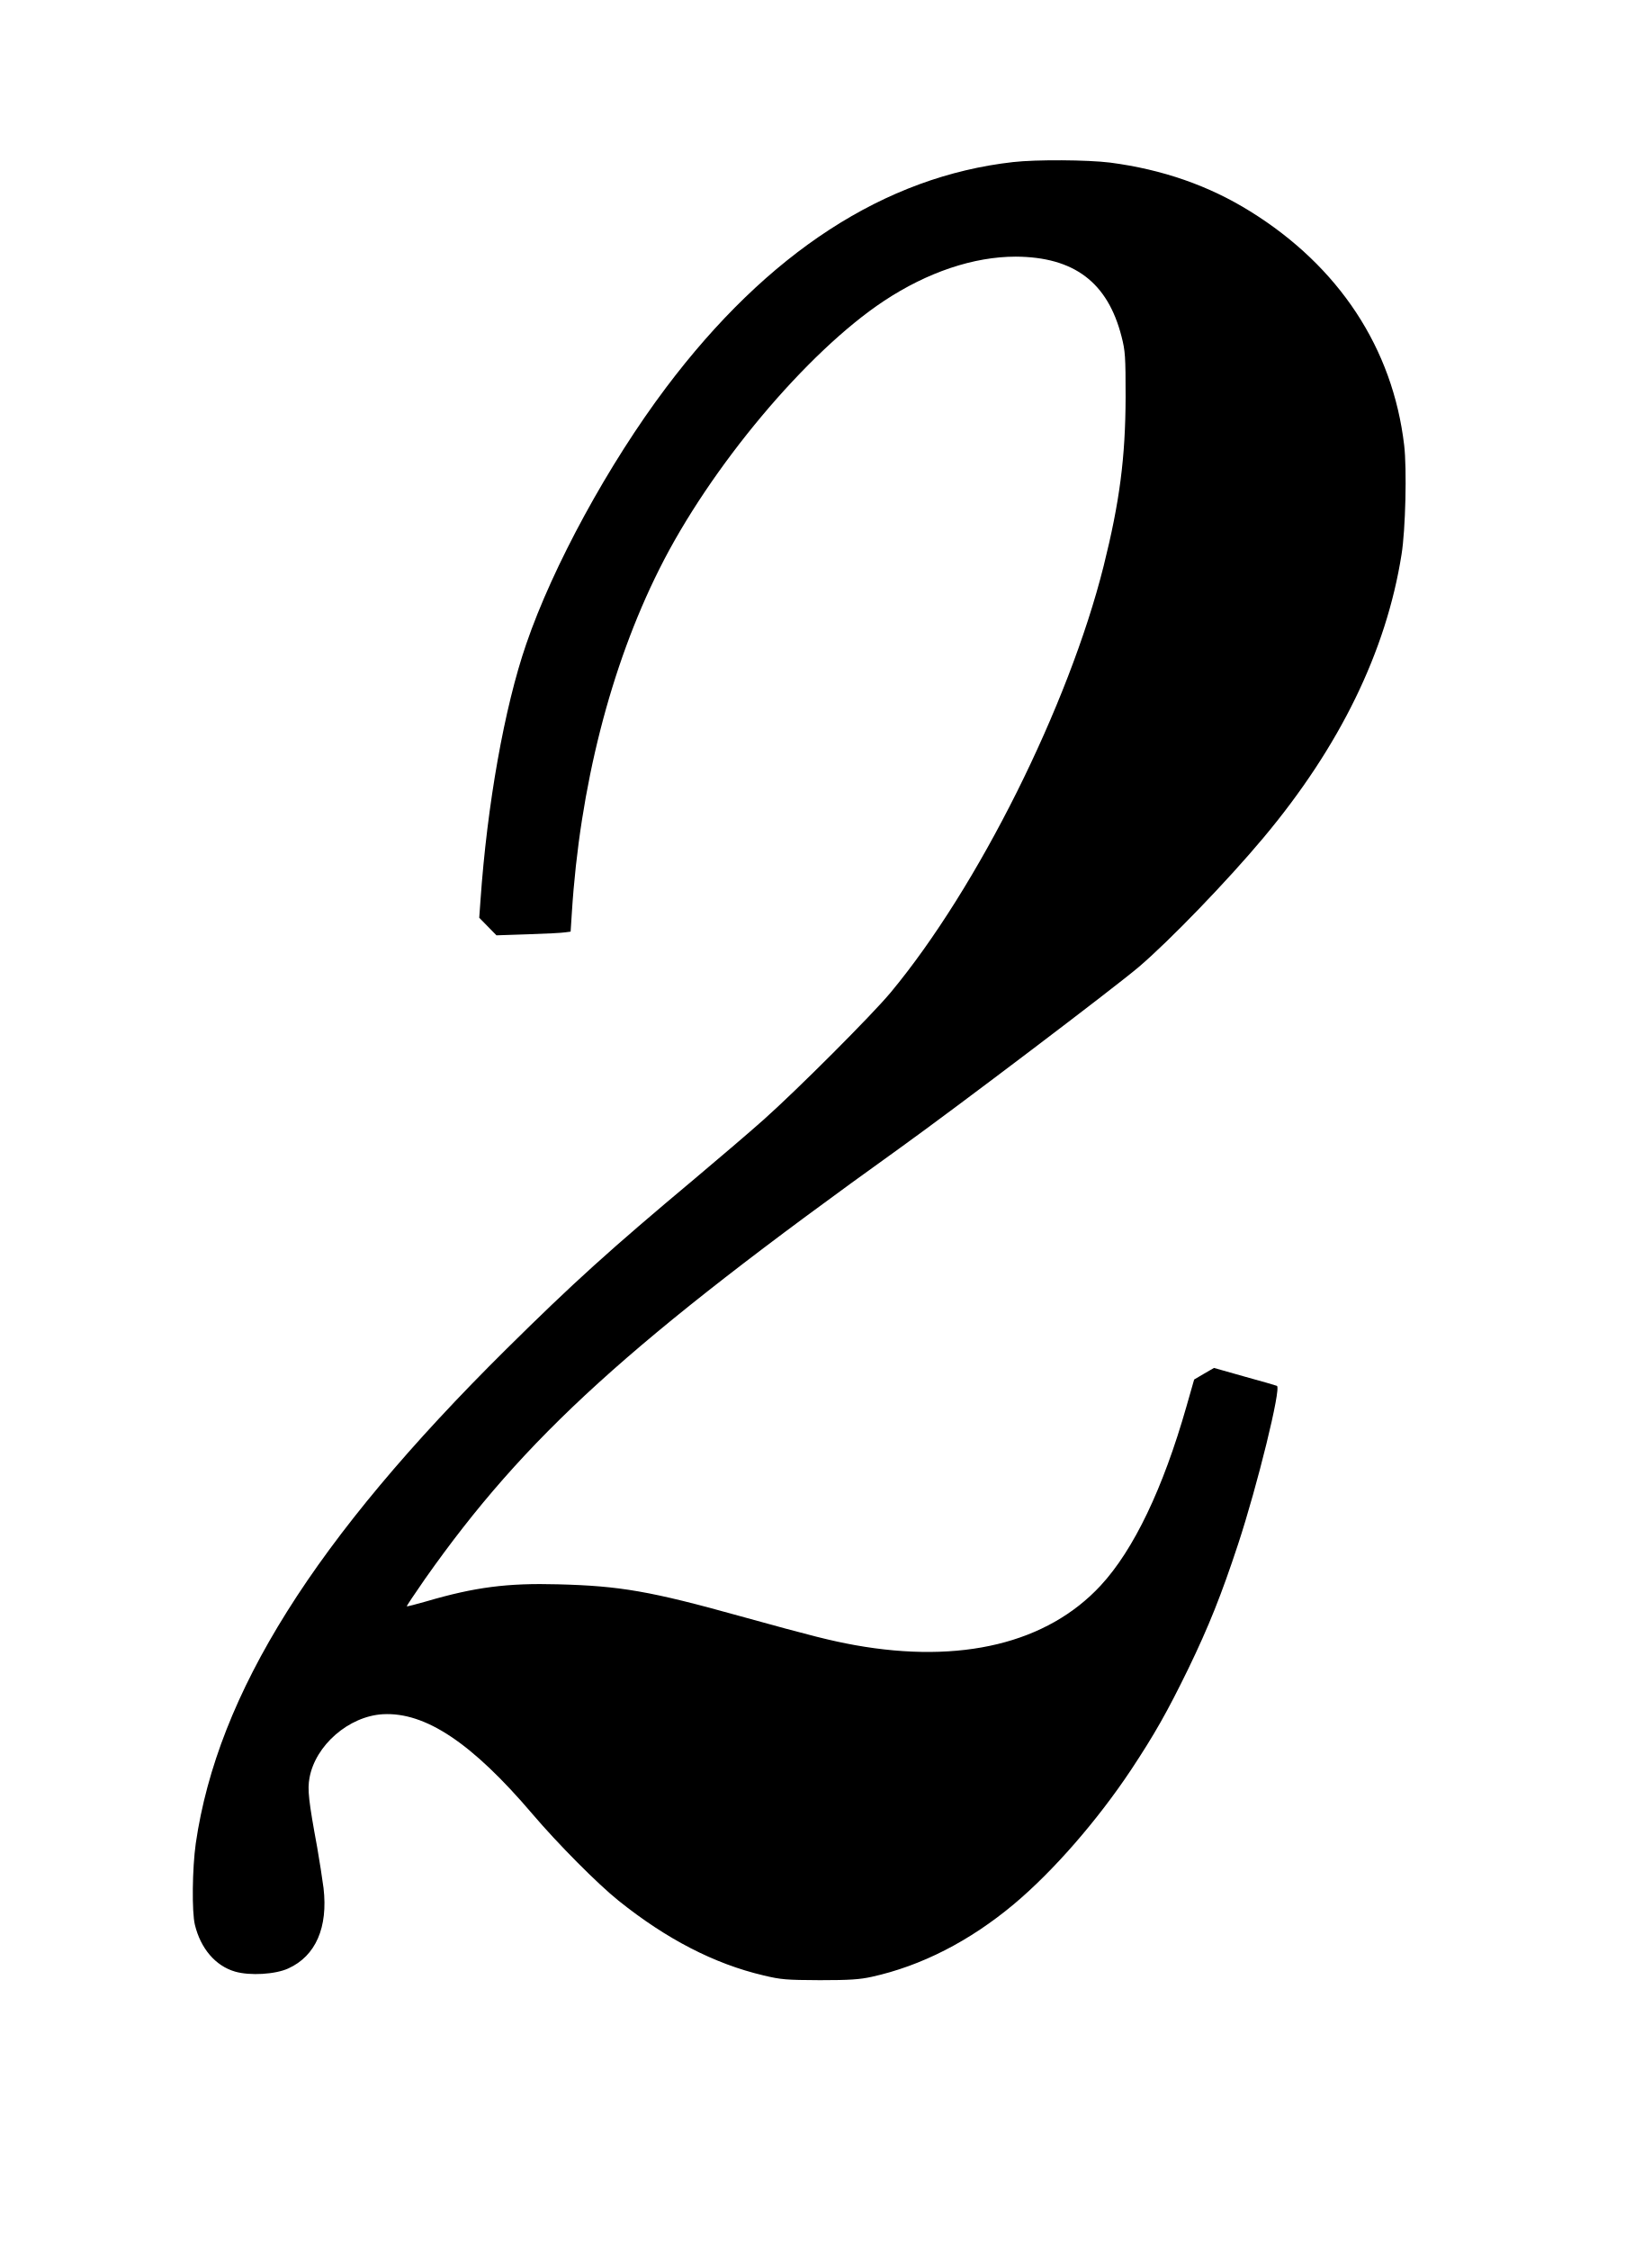
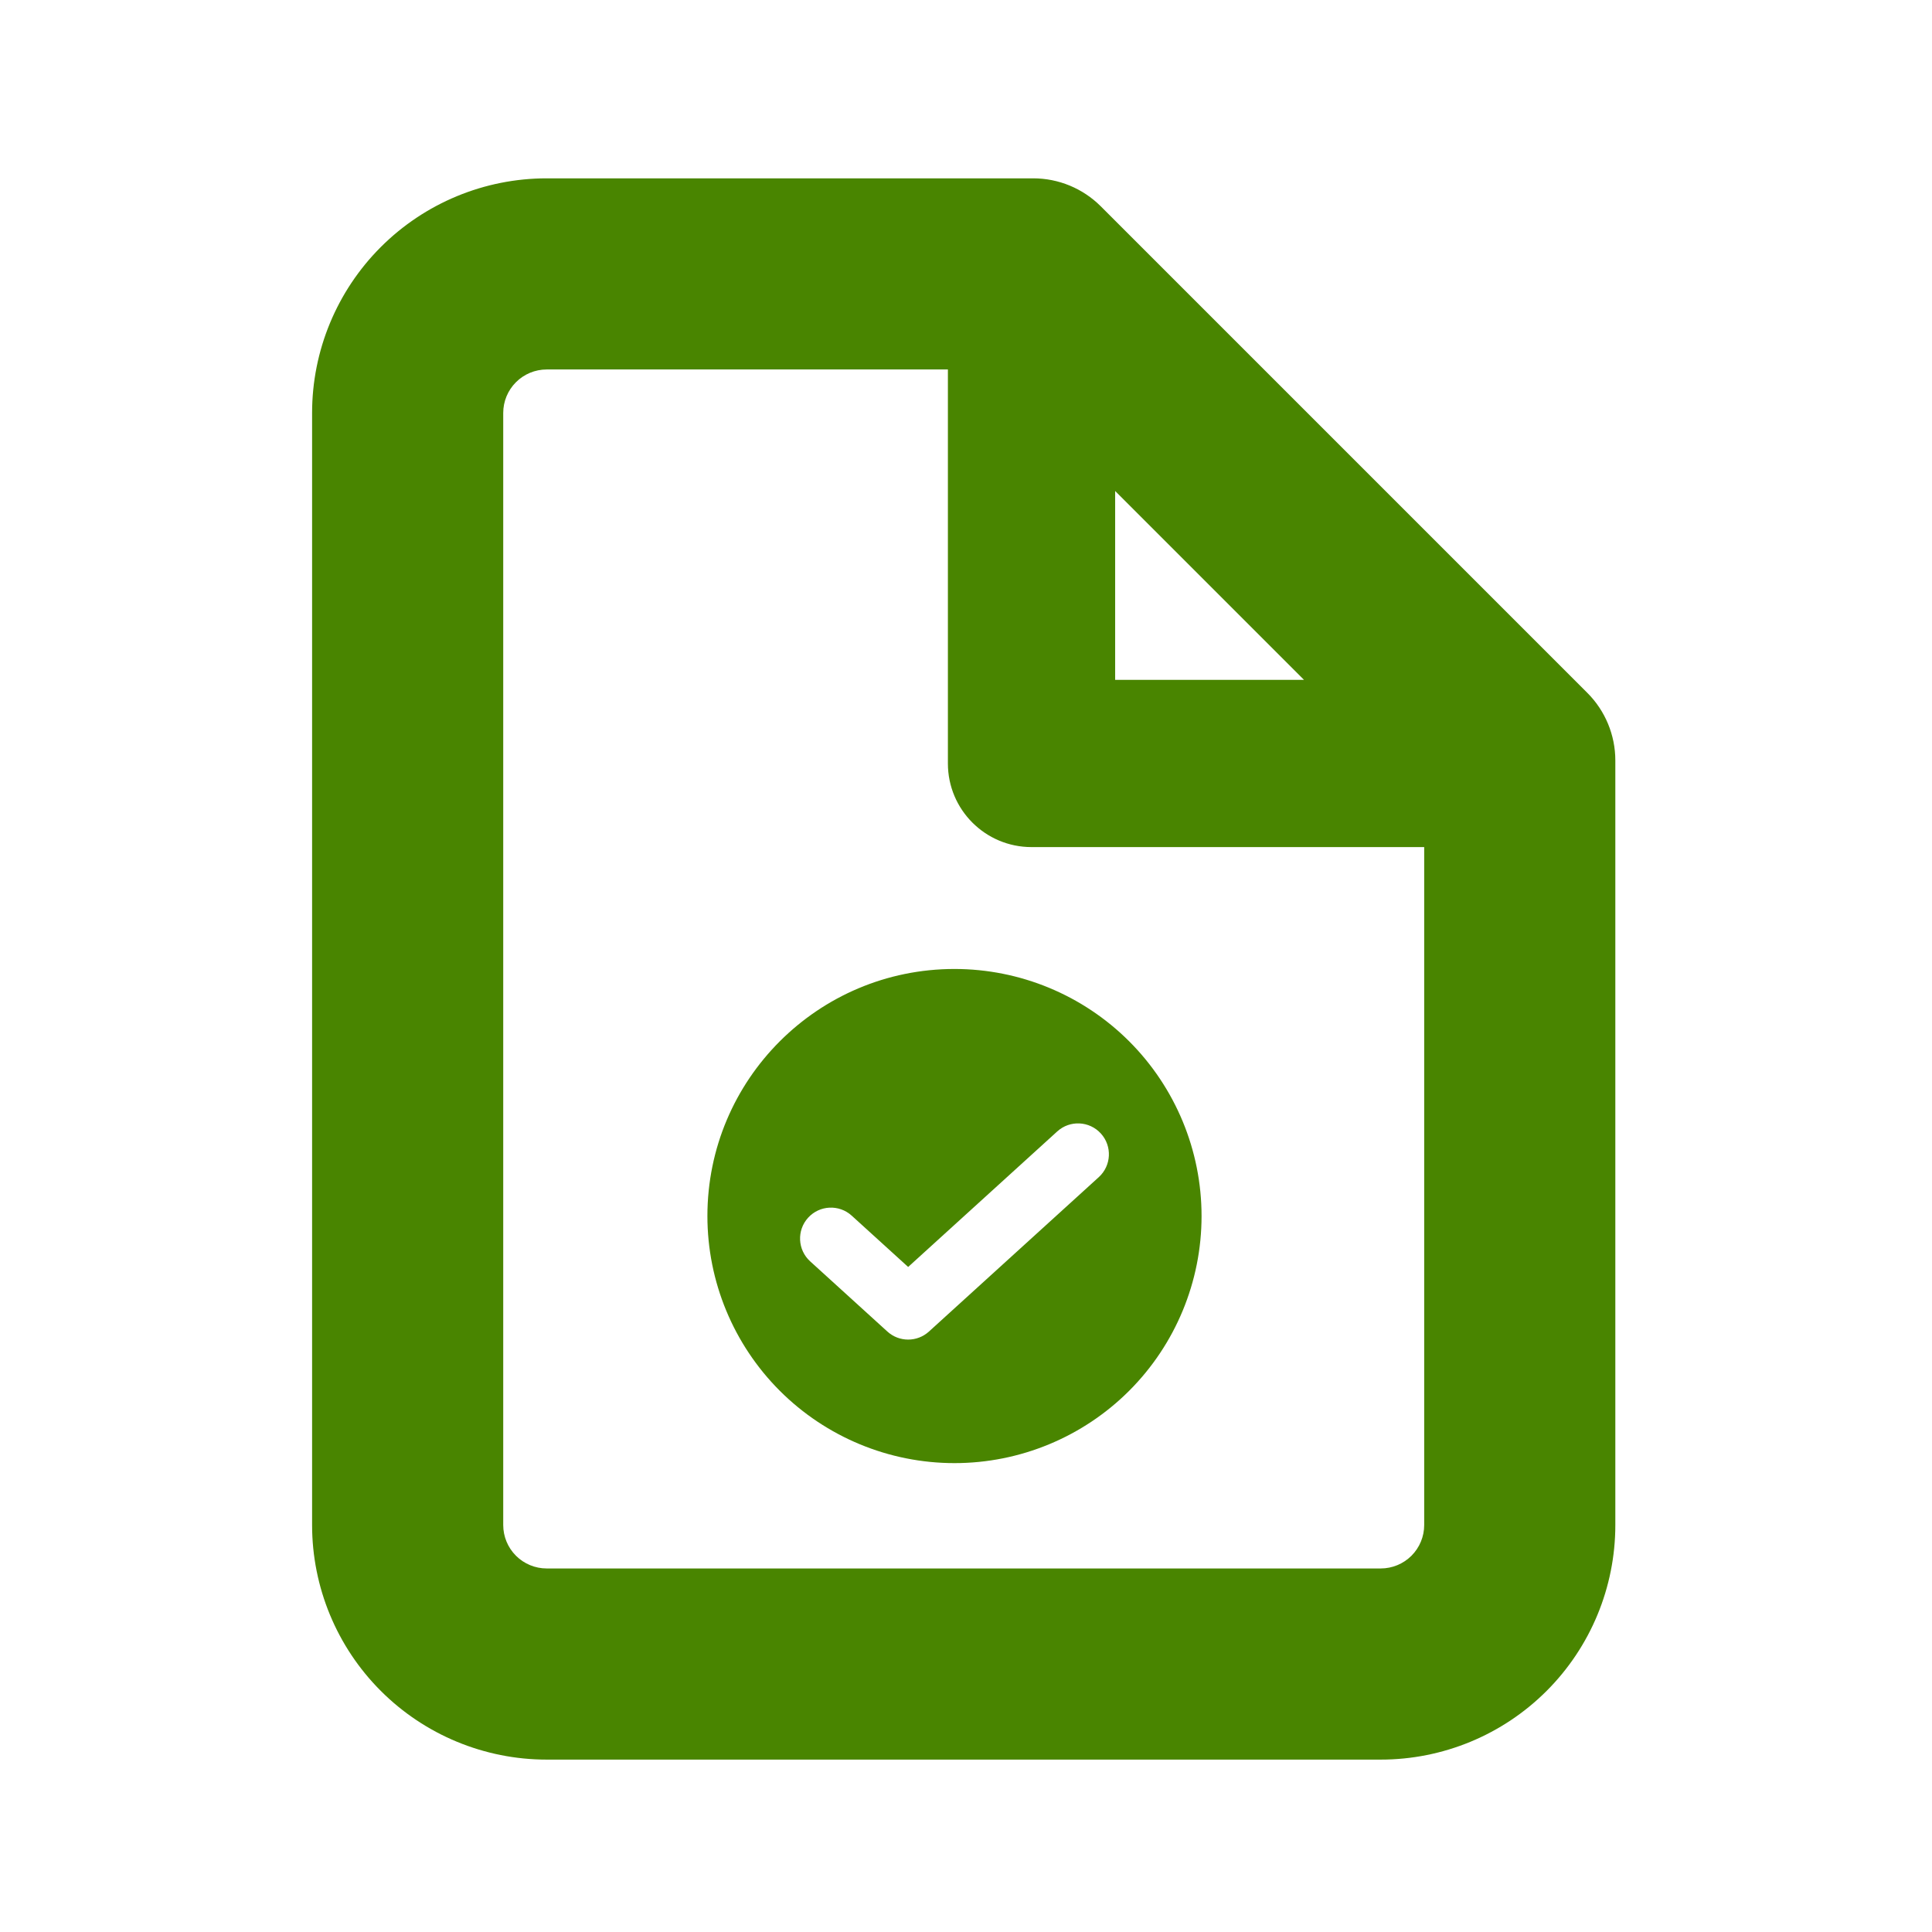
- <svg xmlns="http://www.w3.org/2000/svg" version="1.0" width="940pt" height="1280pt" viewBox="0 0 940 1280" preserveAspectRatio="xMidYMid meet">
-   <g transform="translate(0,1280) scale(0.1,-0.1)" fill="#000000" stroke="none">
-     <path d="M5765 11878 c-730 -82 -1396 -514 -1975 -1283 -326 -433 -644 -1015 -796 -1460 -124 -360 -222 -913 -260 -1458 l-7 -98 49 -50 49 -50 180 6 c99 3 194 8 211 11 l31 4 7 108 c45 713 220 1401 498 1955 288 577 840 1235 1278 1525 248 164 511 252 750 252 332 -2 523 -146 602 -455 21 -82 23 -112 23 -345 -1 -343 -34 -596 -125 -960 -199 -794 -715 -1828 -1211 -2425 -108 -130 -533 -555 -724 -725 -82 -73 -258 -223 -390 -334 -485 -406 -693 -594 -1073 -970 -1093 -1082 -1644 -1959 -1768 -2813 -20 -141 -23 -390 -5 -463 33 -136 118 -234 228 -266 85 -25 231 -16 304 18 156 71 226 234 200 457 -7 53 -23 157 -36 231 -49 265 -56 330 -44 395 33 186 224 352 418 363 242 13 507 -164 851 -568 144 -169 369 -396 490 -493 272 -218 544 -359 825 -425 100 -24 129 -26 320 -27 169 0 227 4 295 19 282 62 558 203 810 414 223 187 473 474 665 762 135 204 208 333 326 575 118 244 189 422 284 710 110 334 247 891 221 901 -7 3 -90 27 -185 53 l-173 49 -57 -33 -56 -33 -44 -154 c-133 -466 -300 -815 -488 -1018 -304 -328 -794 -447 -1398 -339 -141 26 -234 49 -650 164 -513 143 -687 173 -1040 182 -287 8 -473 -16 -749 -97 -59 -17 -110 -30 -111 -28 -2 2 45 71 103 155 571 811 1165 1350 2697 2448 326 234 1230 919 1365 1034 176 150 507 493 710 736 433 517 698 1059 785 1610 23 140 31 489 15 623 -65 551 -371 1016 -875 1329 -236 147 -500 239 -798 278 -129 16 -419 18 -552 3z" />
-   </g>
+ <svg xmlns="http://www.w3.org/2000/svg" width="130" height="130" viewBox="0 0 130 130" fill="none">
+   <path fill-rule="evenodd" clip-rule="evenodd" d="M25.623 16.623C28.583 13.663 32.598 12 36.785 12H69.523C71.229 12 72.864 12.678 74.07 13.883L106.809 46.622C108.015 47.828 108.692 49.464 108.692 51.169V102.615C108.692 106.802 107.029 110.817 104.069 113.777C101.109 116.737 97.094 118.4 92.908 118.4H36.785C32.598 118.4 28.583 116.737 25.623 113.777C22.663 110.817 21 106.802 21 102.615V27.785C21 23.598 22.663 19.583 25.623 16.623ZM36.785 24.861C36.009 24.861 35.266 25.169 34.718 25.718C34.169 26.266 33.861 27.009 33.861 27.785V102.615C33.861 103.391 34.169 104.134 34.718 104.682C35.266 105.23 36.009 105.538 36.785 105.538H92.908C93.683 105.538 94.426 105.23 94.975 104.682C95.523 104.134 95.831 103.391 95.831 102.615V56.999H69.409C66.301 56.999 63.782 54.48 63.782 51.373V24.861H36.785ZM75.036 33.038L87.743 45.746H75.036V33.038ZM64.225 65.2C55.043 65.2 47.6 72.643 47.6 81.825C47.6 86.234 49.352 90.463 52.469 93.581C55.587 96.698 59.816 98.45 64.225 98.45C68.634 98.45 72.863 96.698 75.981 93.581C79.098 90.463 80.85 86.234 80.85 81.825C80.85 77.416 79.098 73.187 75.981 70.069C72.863 66.952 68.634 65.2 64.225 65.2ZM74.075 76.271C74.847 77.12 74.785 78.434 73.935 79.207L62.506 89.597C61.713 90.318 60.503 90.318 59.71 89.597L54.515 84.874C53.665 84.102 53.603 82.788 54.375 81.939C55.147 81.089 56.461 81.027 57.31 81.799L61.108 85.251L71.14 76.131C71.989 75.359 73.303 75.422 74.075 76.271Z" fill="#498500" />
</svg>
